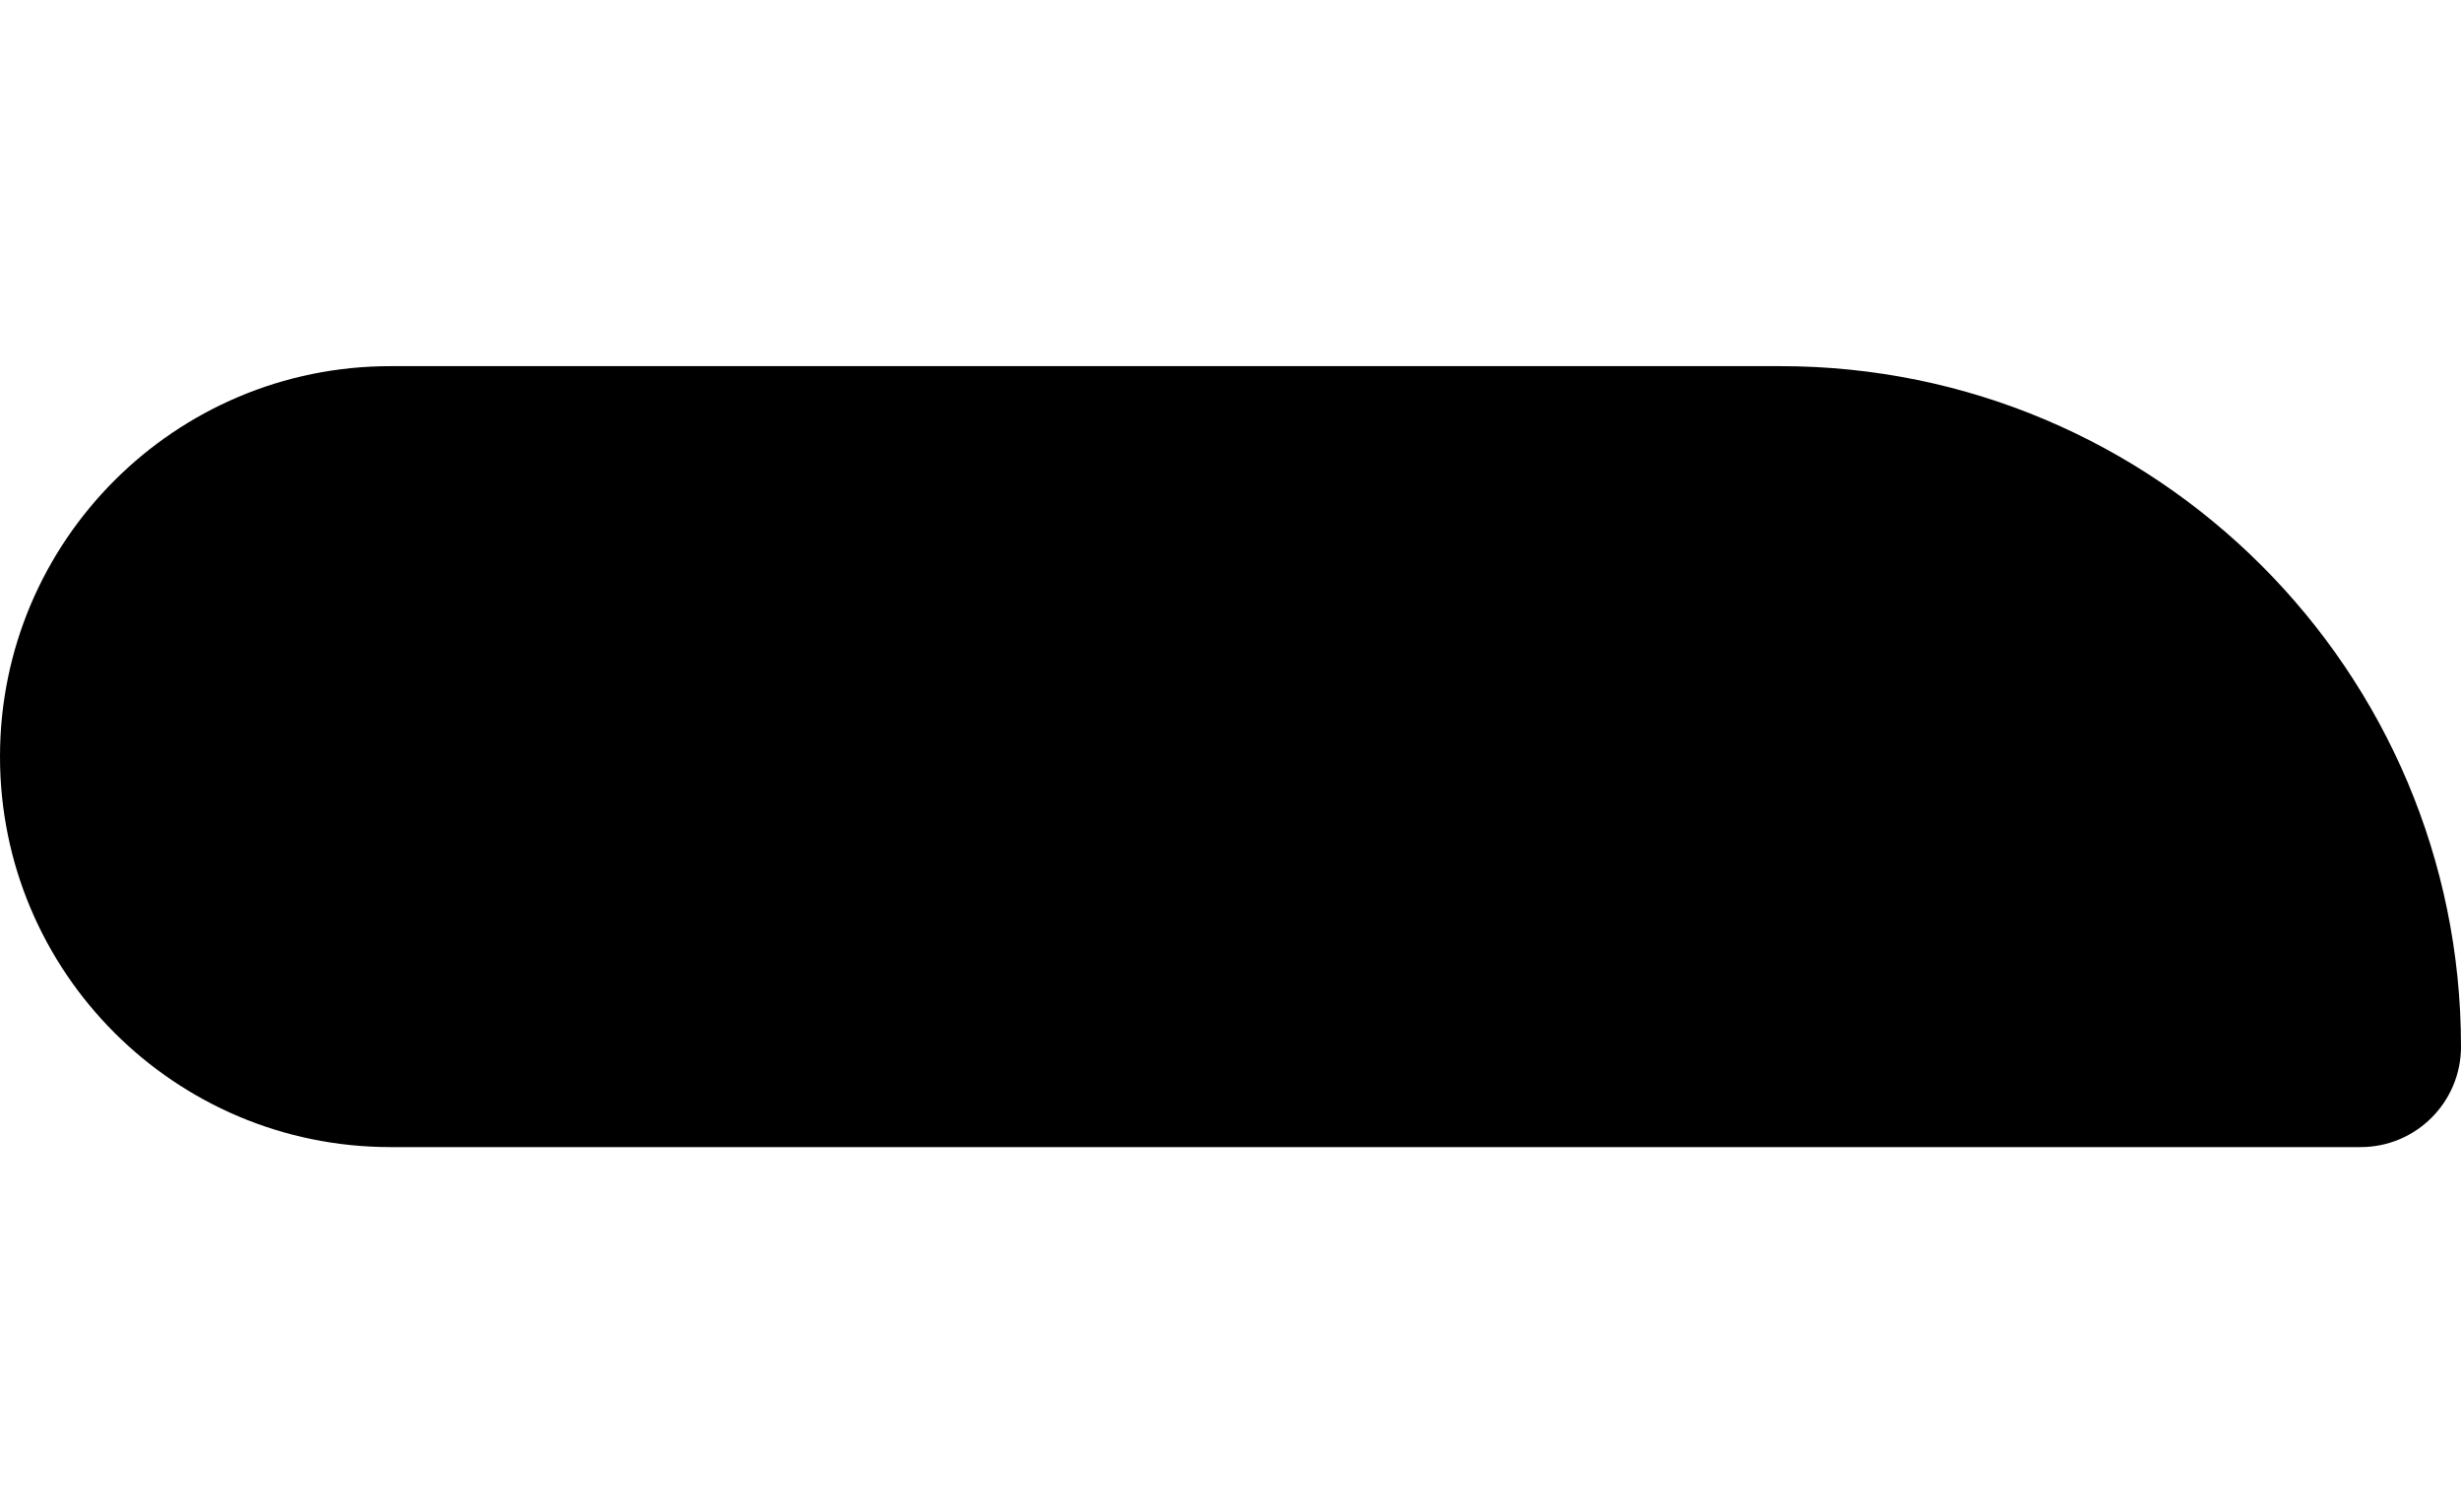
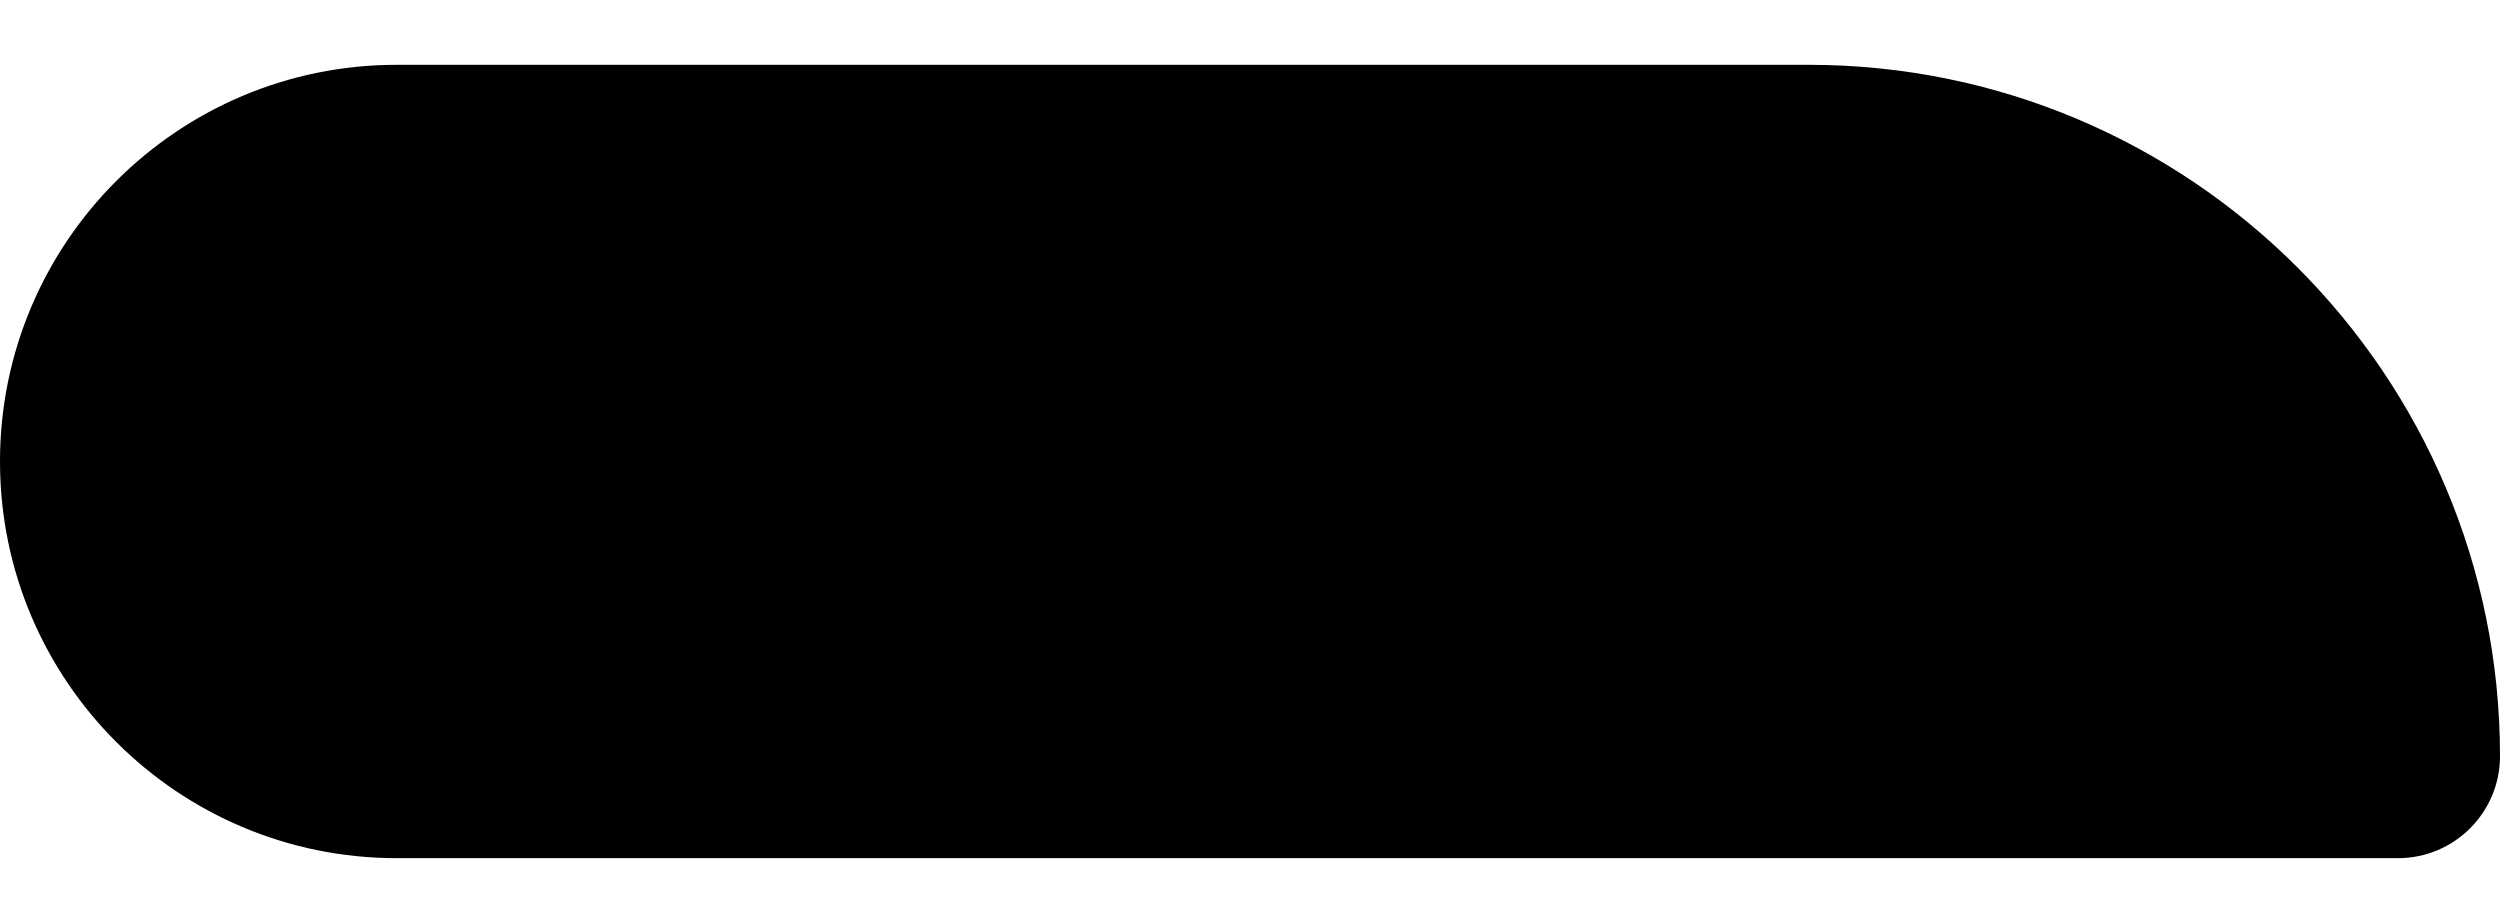
- <svg xmlns="http://www.w3.org/2000/svg" id="Layer_1" version="1.1" viewBox="0 0 162.79 100">
+ <svg xmlns="http://www.w3.org/2000/svg" id="Layer_1" version="1.1" viewBox="0 20 162.79 60">
  <path d="M25.83,24.22h91.94c24.85,0,45.02,20.17,45.02,45.02h0c0,3.66-2.97,6.64-6.64,6.64H25.83c-14.26,0-25.83-11.57-25.83-25.83h0c0-14.26,11.57-25.83,25.83-25.83Z" />
</svg>
